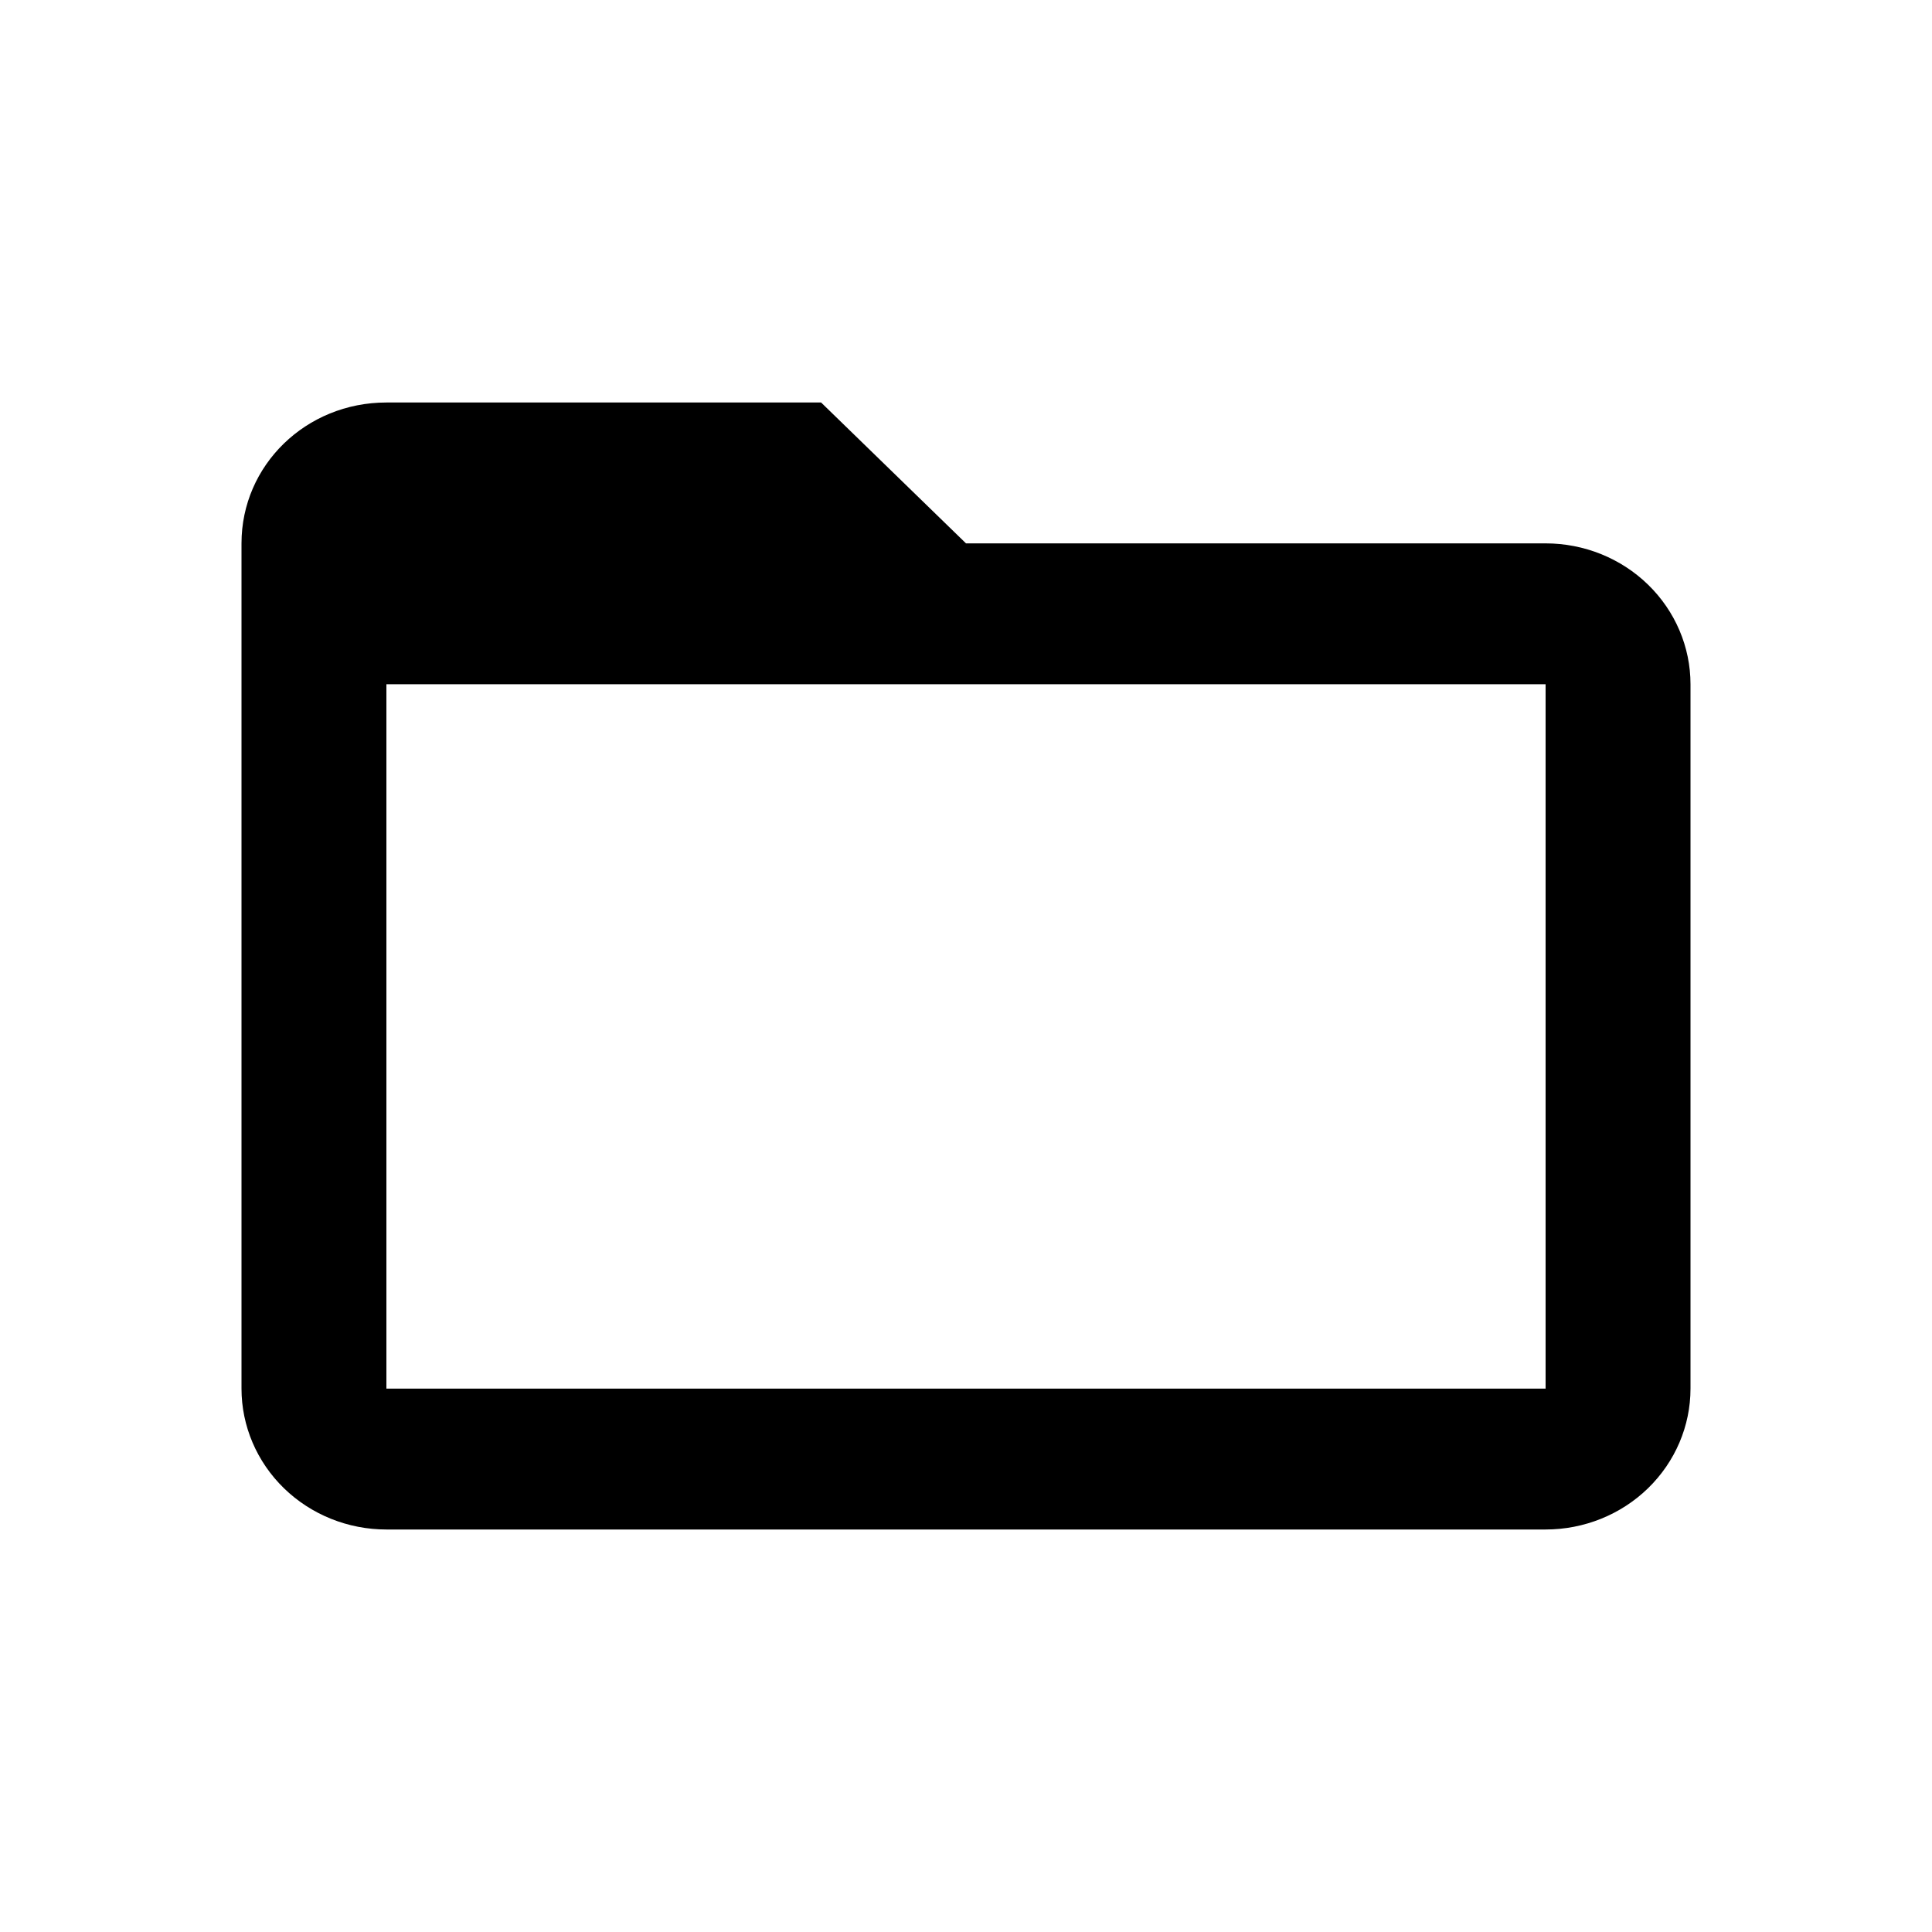
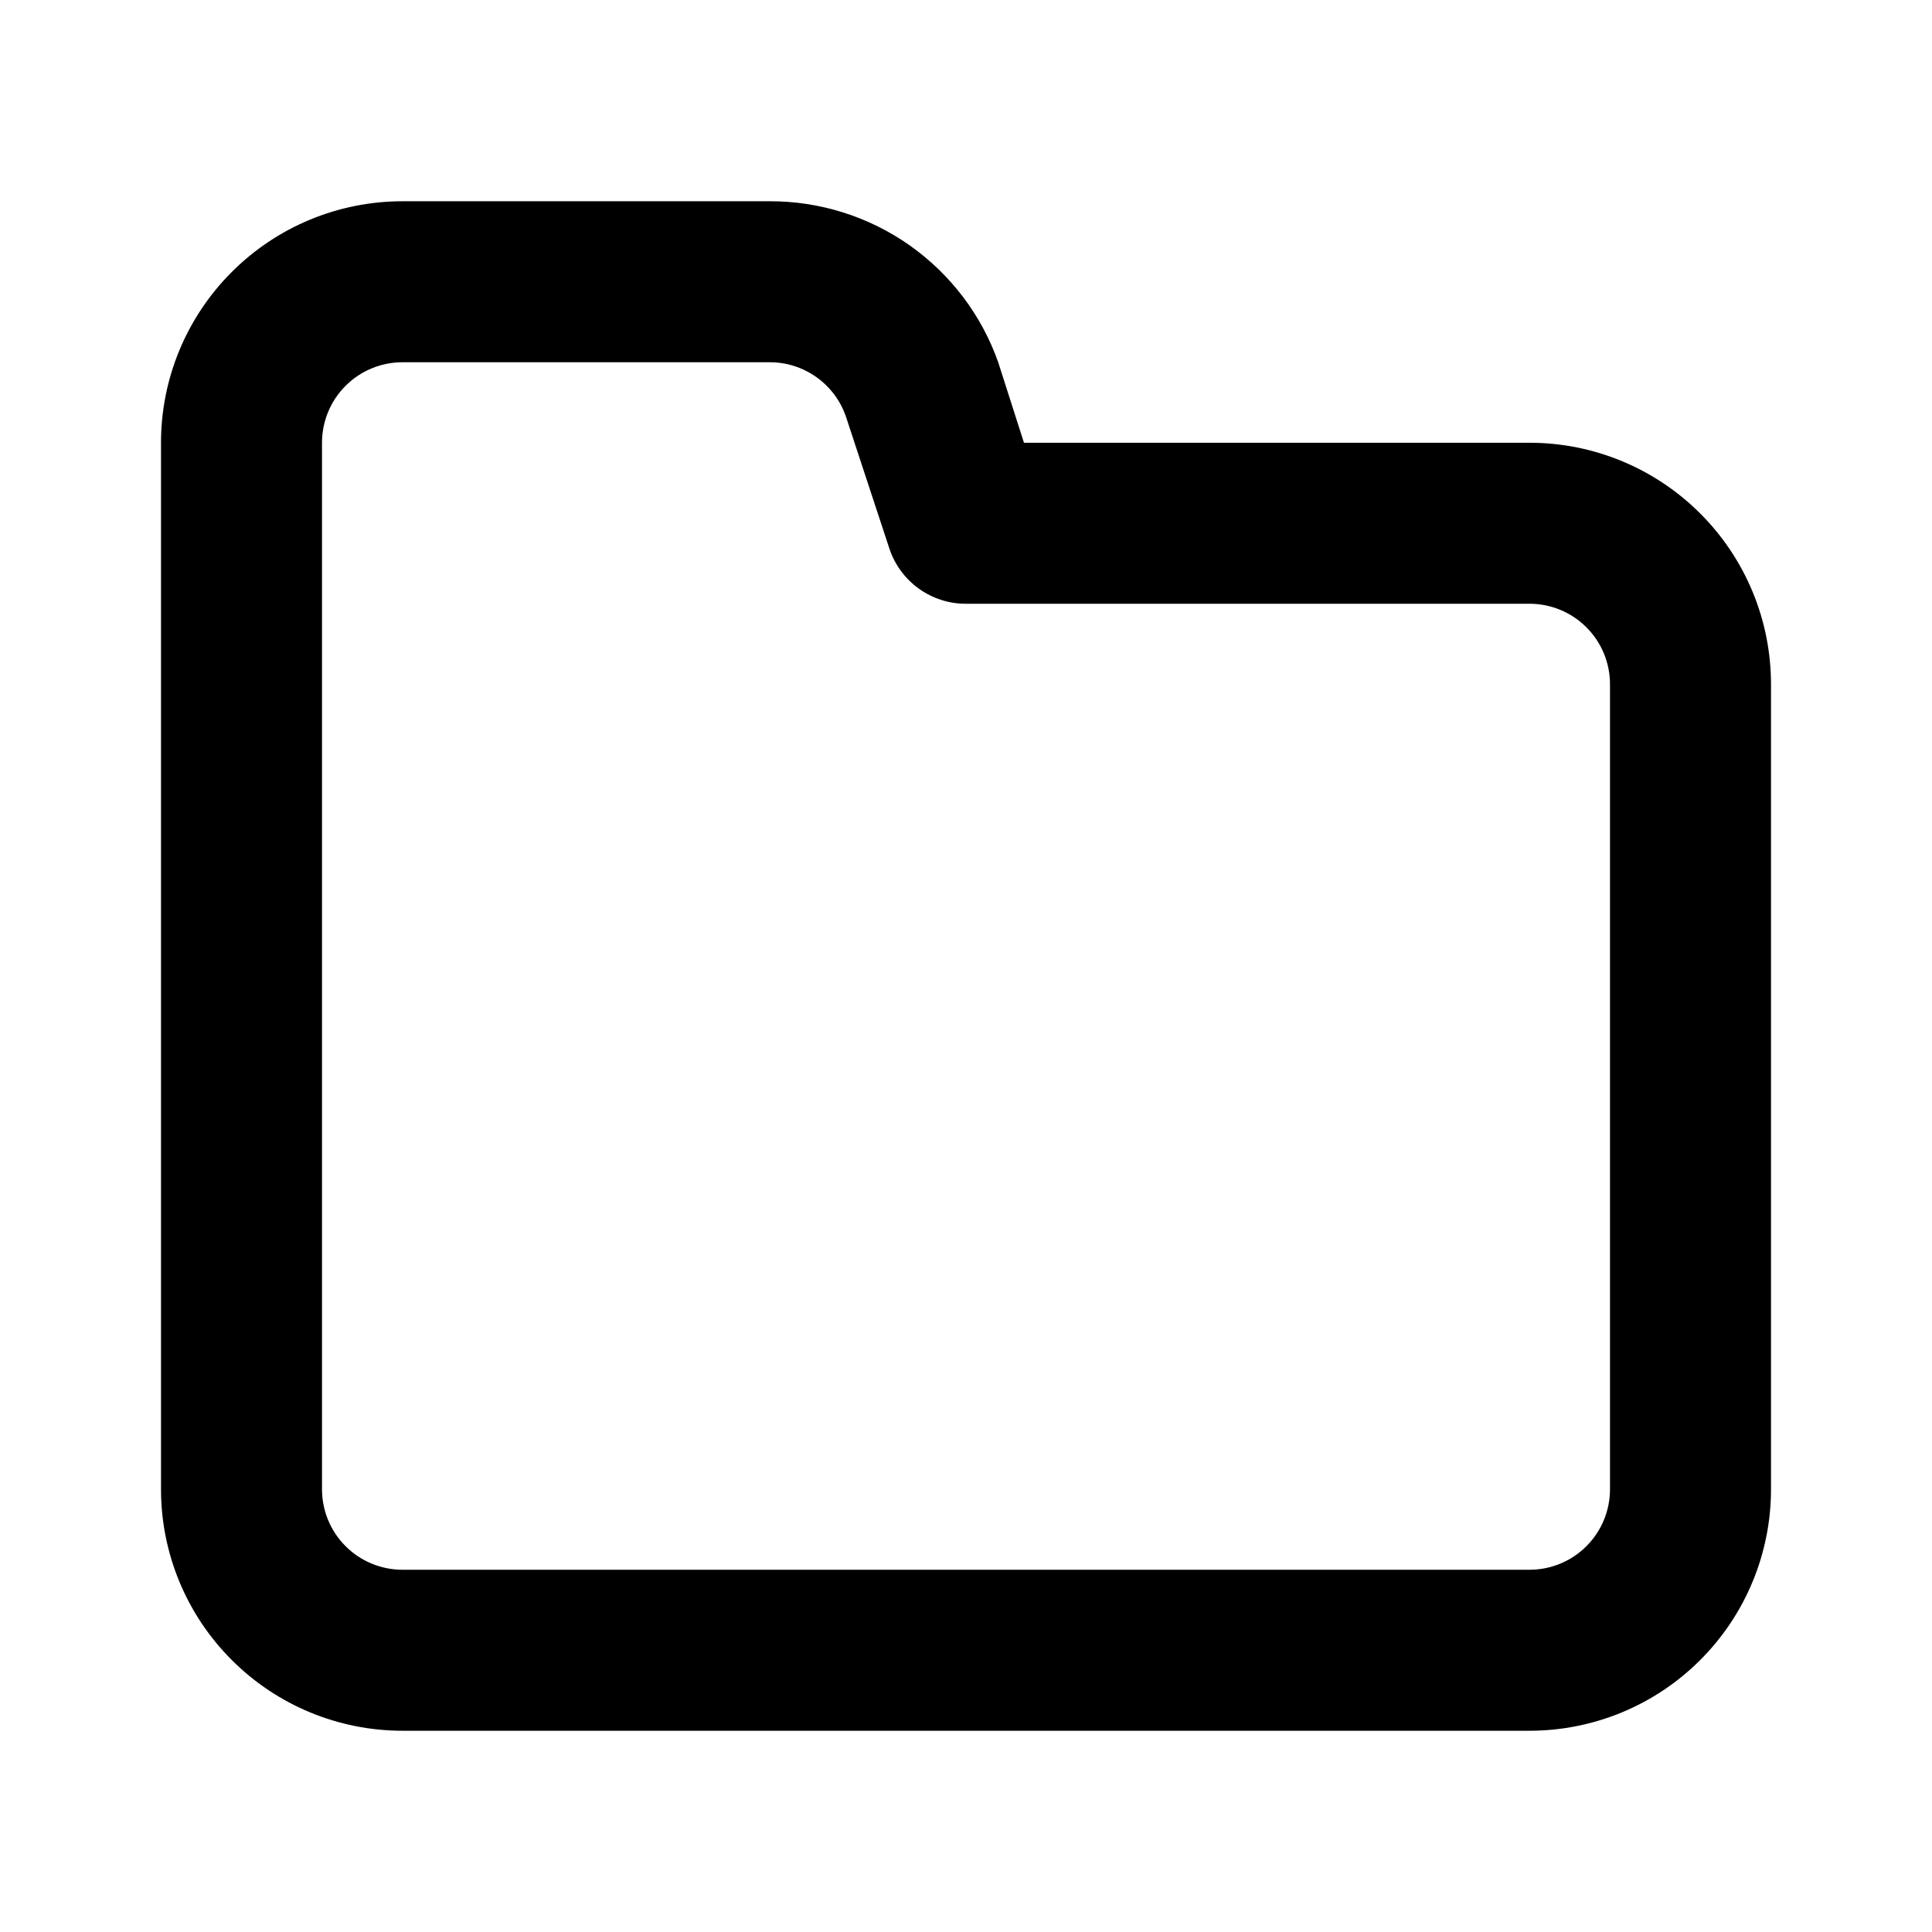
<svg xmlns="http://www.w3.org/2000/svg" width="24" height="24" viewBox="0 0 24 24">
-   <path d="M19.2 17.25H4.8V8.5H19.2V17.25ZM19.2 6.75H12L10.2 5H4.8C3.801 5 3 5.779 3 6.75V17.25C3 17.714 3.19 18.159 3.527 18.487C3.865 18.816 4.323 19 4.8 19H19.2C19.677 19 20.135 18.816 20.473 18.487C20.81 18.159 21 17.714 21 17.25V8.5C21 8.036 20.81 7.591 20.473 7.263C20.135 6.934 19.677 6.75 19.2 6.75Z" />
+   <path d="M19 5.5H12.72L12.4 4.5C12.193 3.913 11.808 3.406 11.299 3.047C10.79 2.689 10.182 2.498 9.56 2.5H5C4.204 2.5 3.441 2.816 2.879 3.379C2.316 3.941 2 4.704 2 5.5V18.5C2 19.296 2.316 20.059 2.879 20.621C3.441 21.184 4.204 21.5 5 21.5H19C19.796 21.5 20.559 21.184 21.121 20.621C21.684 20.059 22 19.296 22 18.5V8.5C22 7.704 21.684 6.941 21.121 6.379C20.559 5.816 19.796 5.5 19 5.5ZM20 18.5C20 18.765 19.895 19.02 19.707 19.207C19.52 19.395 19.265 19.5 19 19.5H5C4.735 19.5 4.48 19.395 4.293 19.207C4.105 19.02 4 18.765 4 18.5V5.5C4 5.235 4.105 4.98 4.293 4.793C4.48 4.605 4.735 4.5 5 4.5H9.56C9.77 4.499 9.974 4.565 10.145 4.687C10.315 4.809 10.443 4.981 10.51 5.18L11.05 6.82C11.117 7.019 11.245 7.191 11.415 7.313C11.586 7.435 11.79 7.501 12 7.5H19C19.265 7.5 19.52 7.605 19.707 7.793C19.895 7.98 20 8.235 20 8.5V18.5Z" />
</svg>
